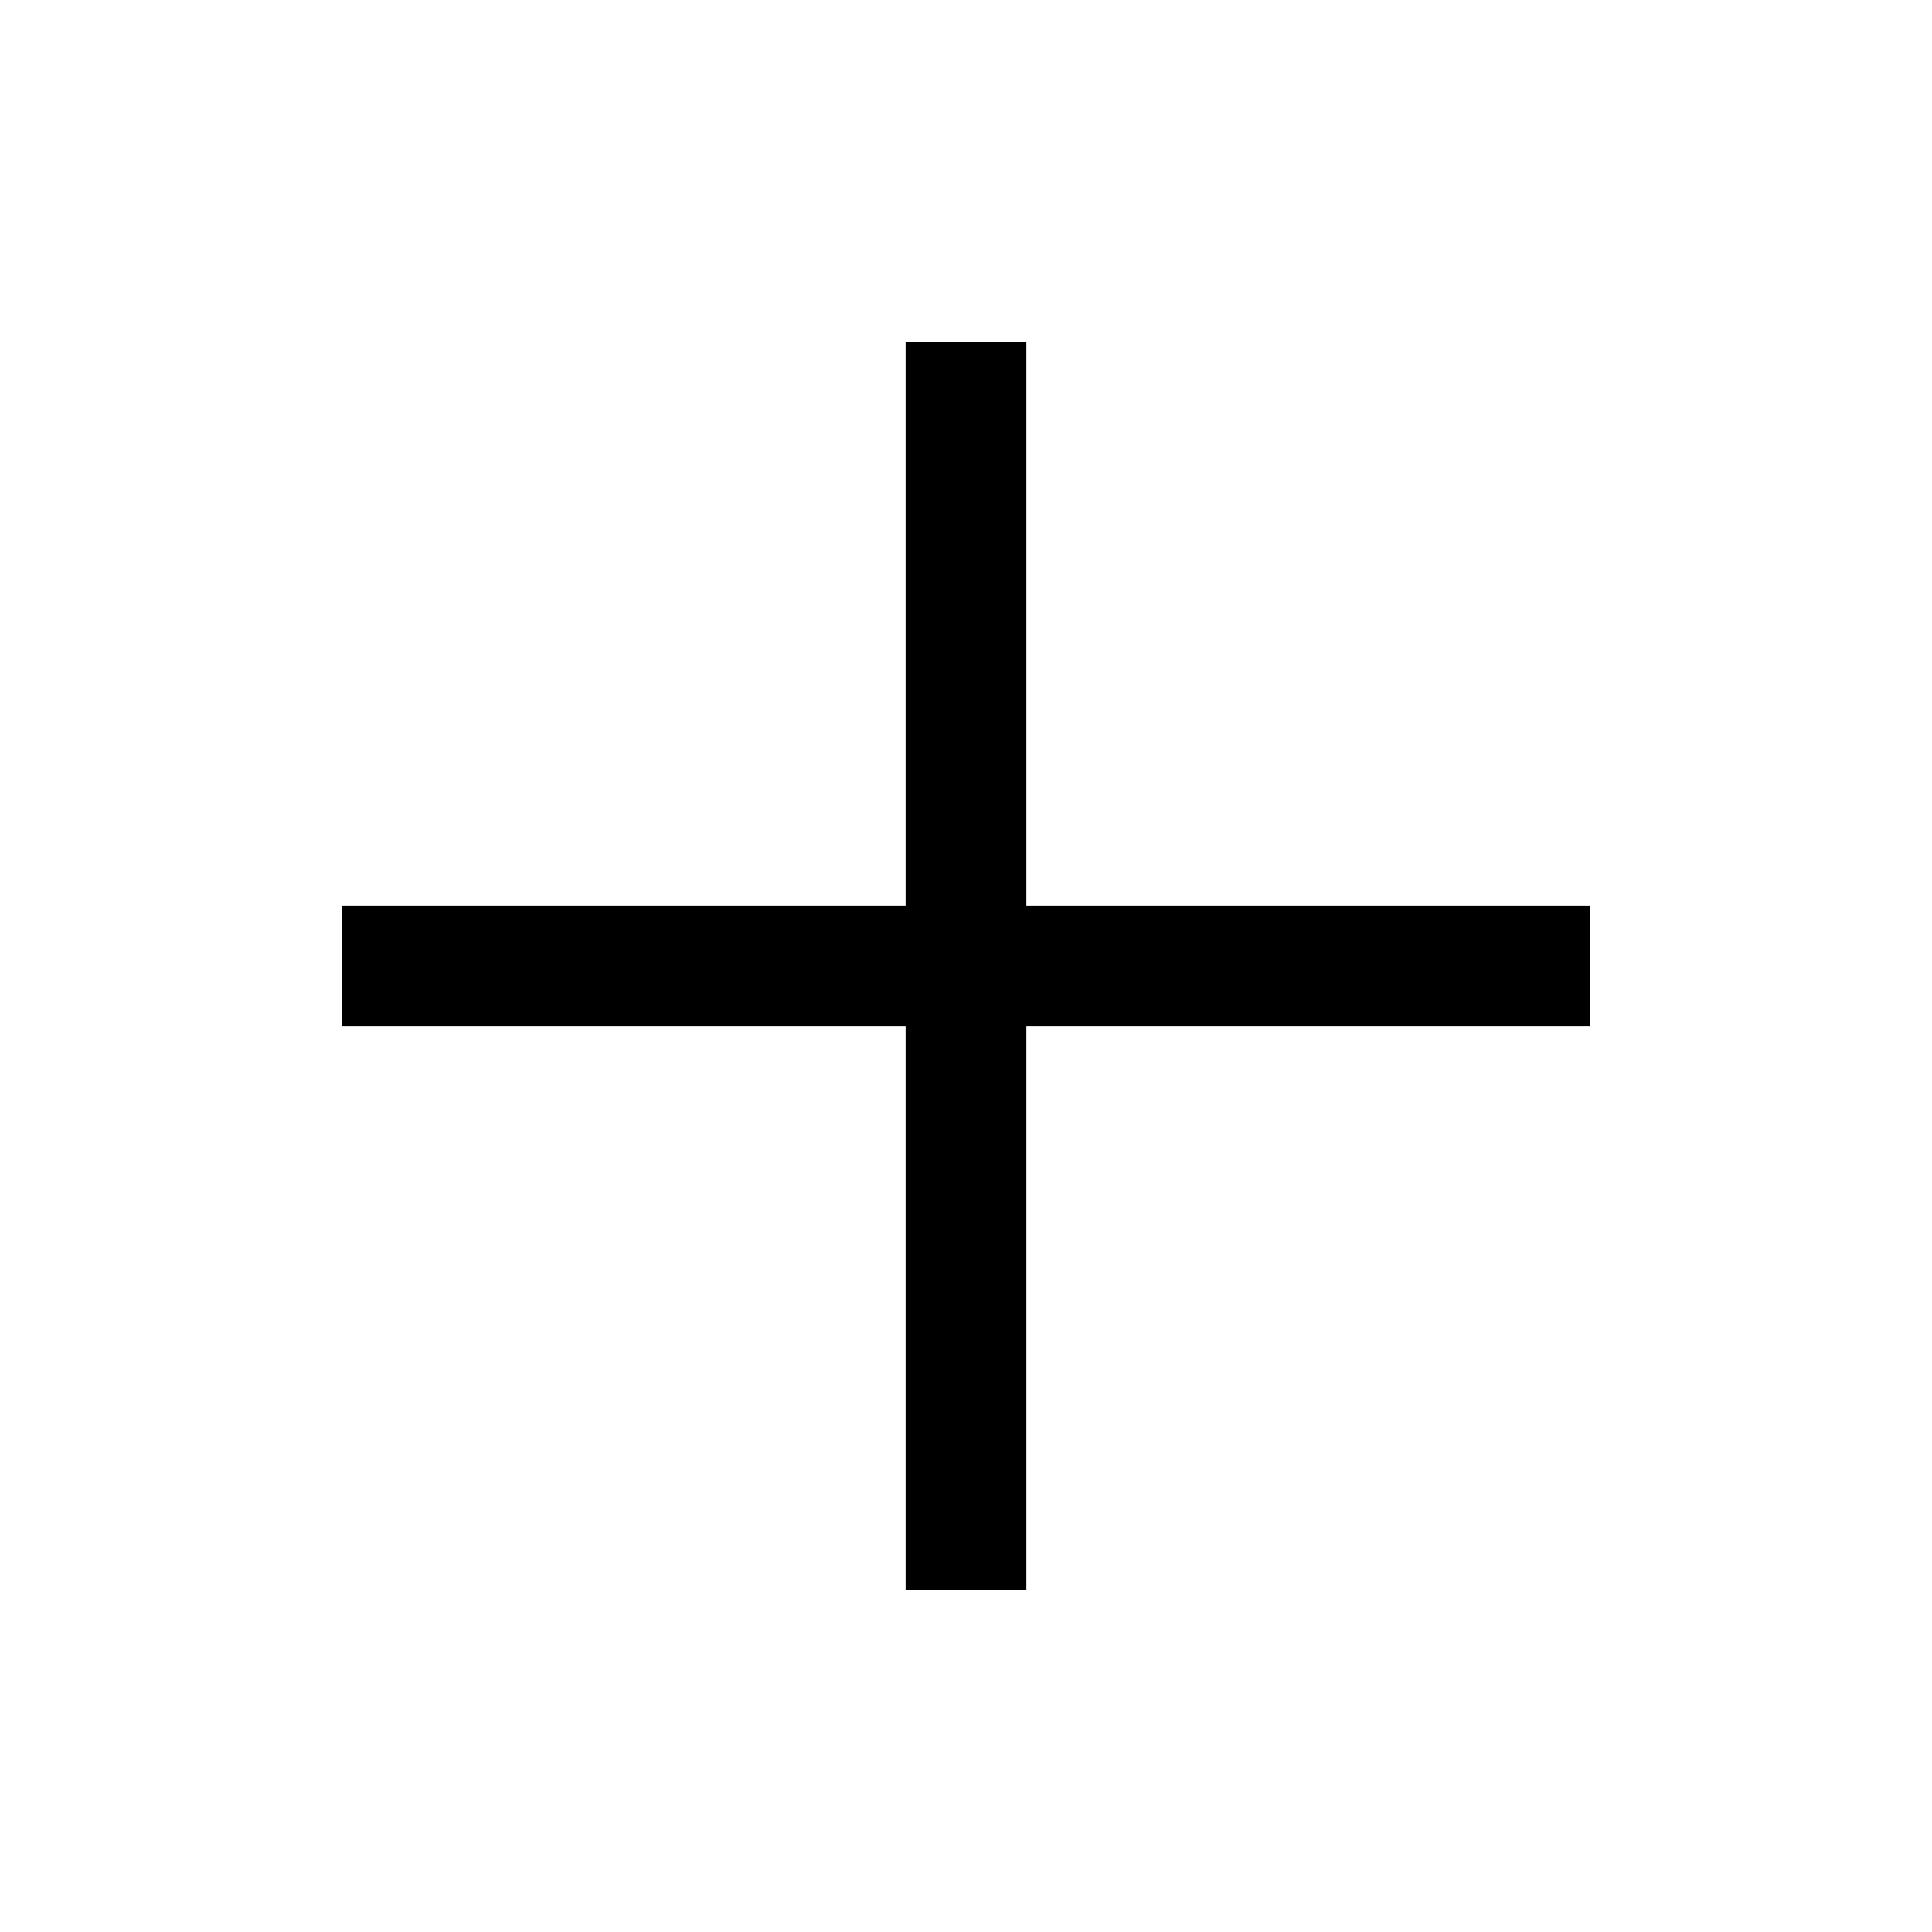
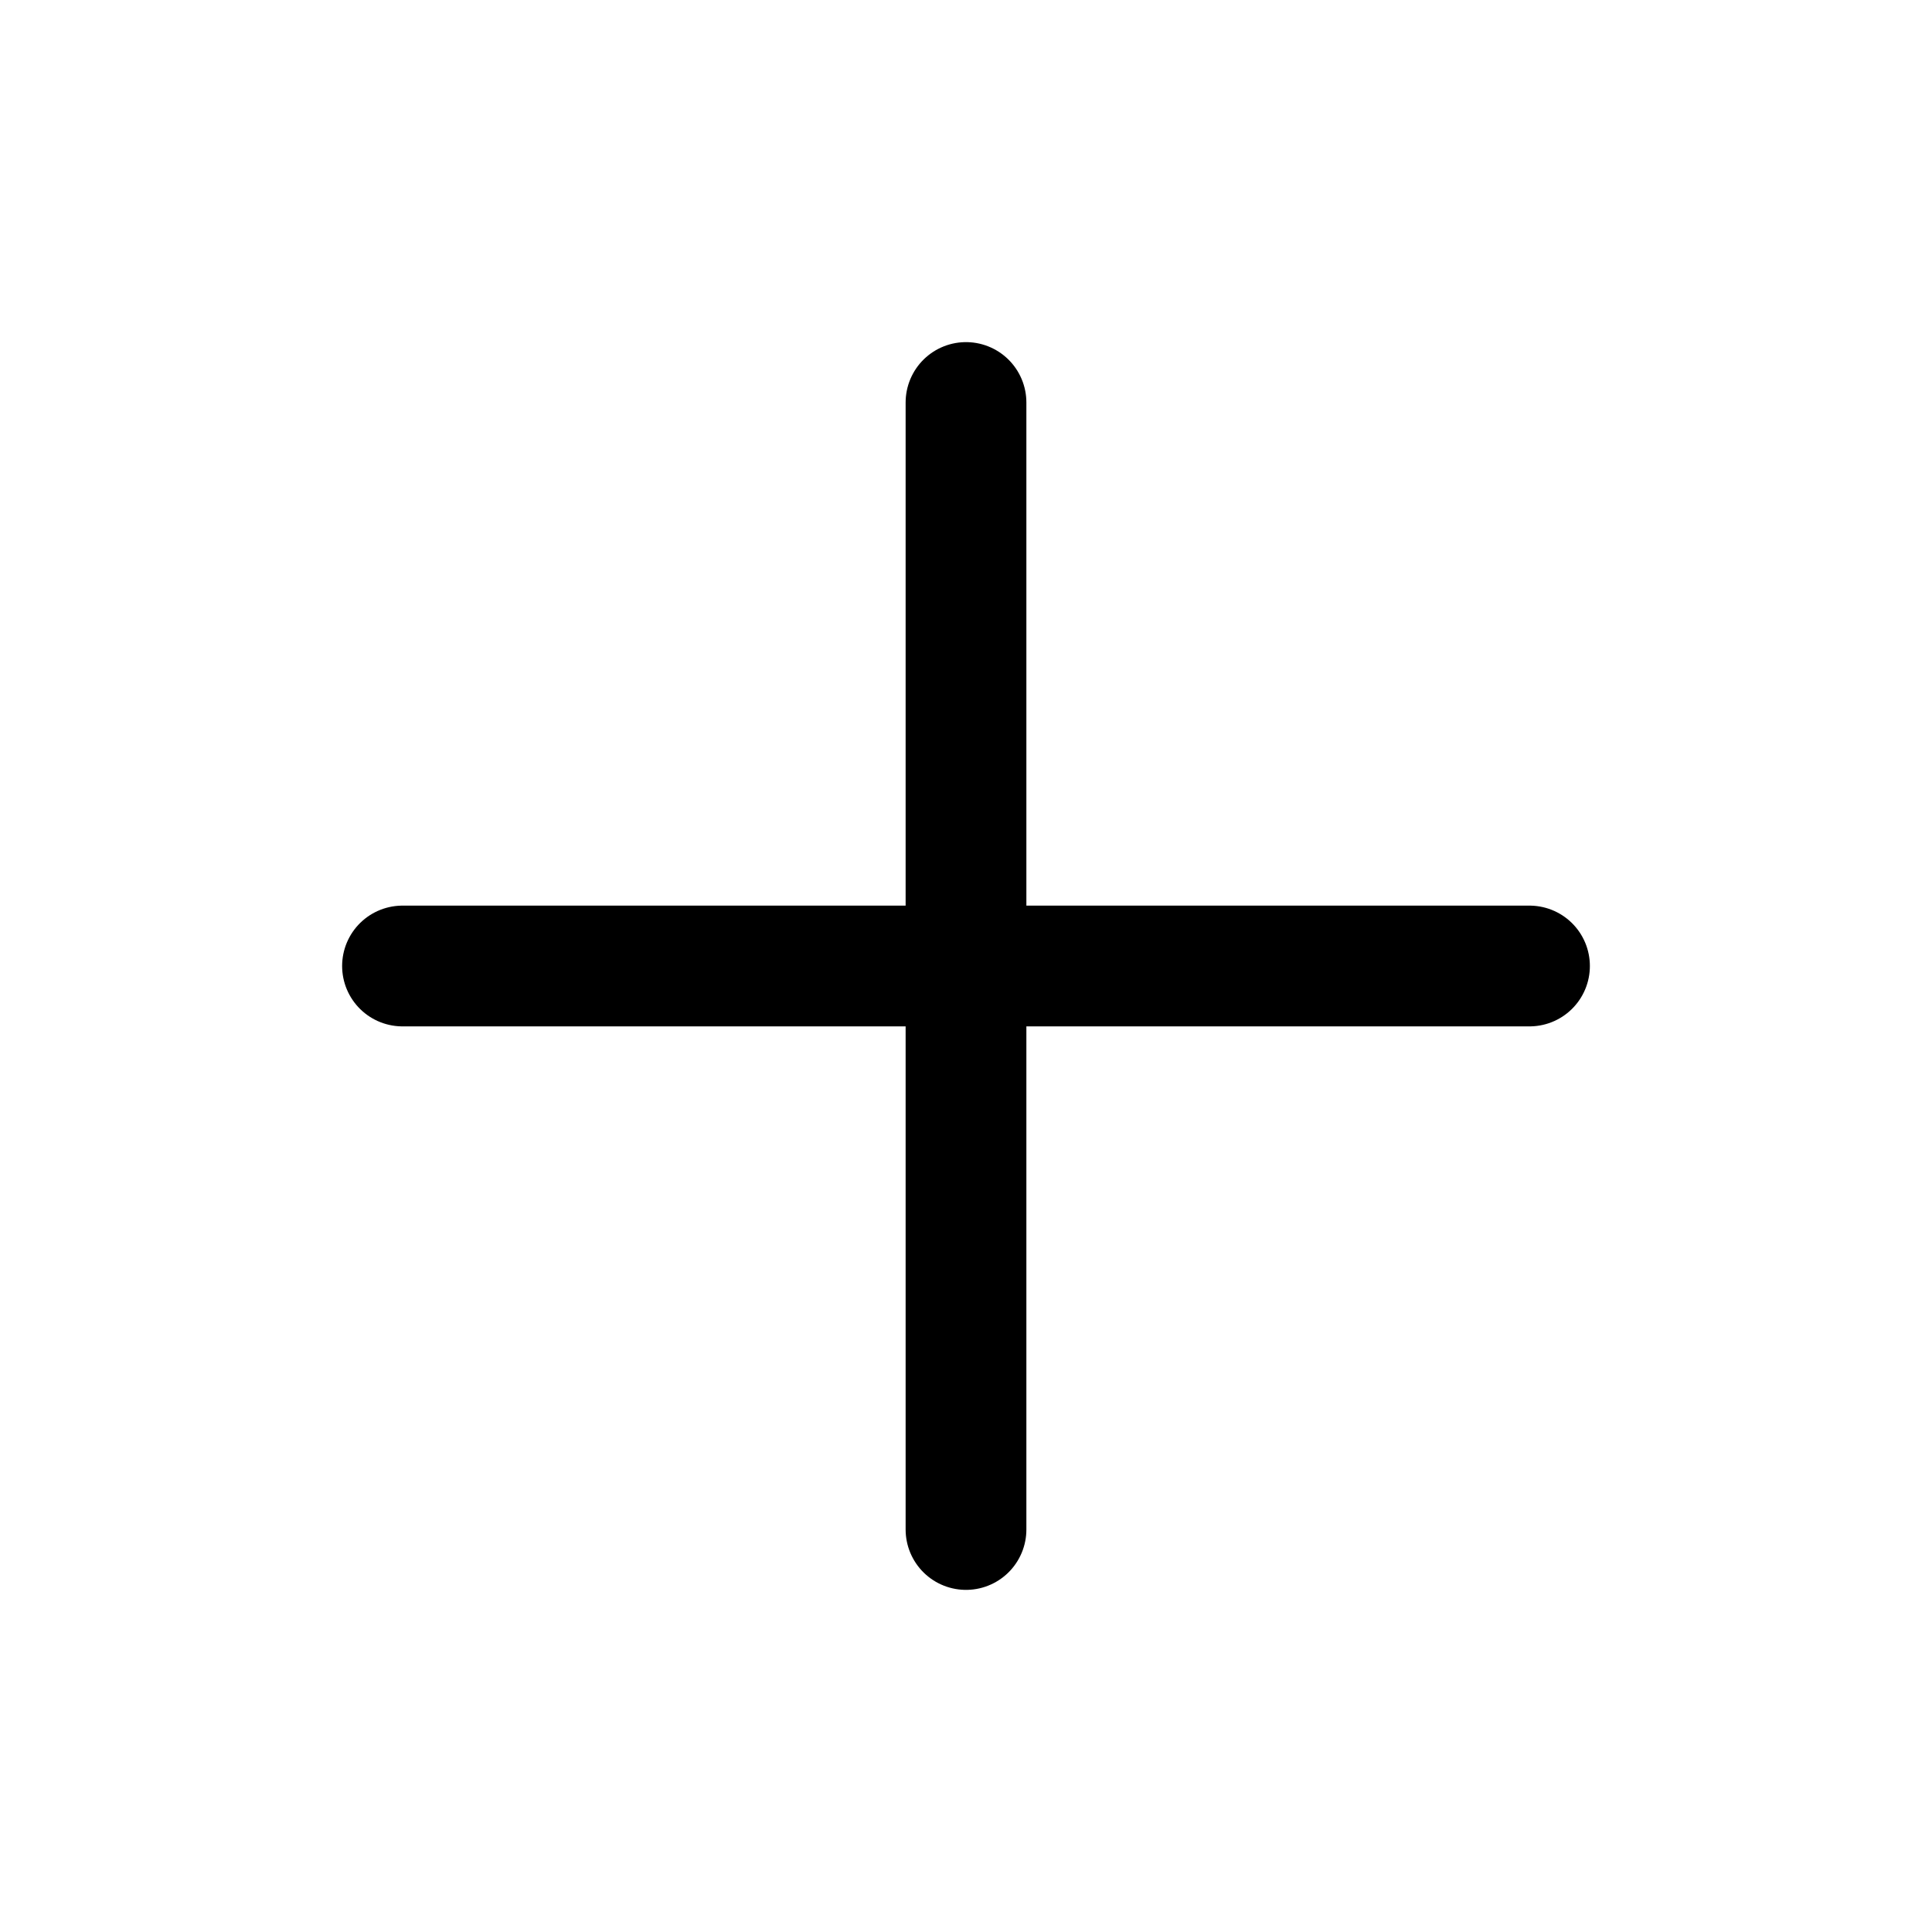
- <svg xmlns="http://www.w3.org/2000/svg" width="24" height="24" viewBox="0 0 24 24" fill="none" stroke="currentColor" stroke-width="1.5" stroke-linecap="square" stroke-linejoin="miter">
+ <svg xmlns="http://www.w3.org/2000/svg" width="24" height="24" viewBox="0 0 24 24" fill="none" stroke="currentColor" stroke-width="1.5" stroke-linecap="round" stroke-linejoin="round">
  <line x1="12" y1="5" x2="12" y2="19" />
  <line x1="5" y1="12" x2="19" y2="12" />
</svg>
